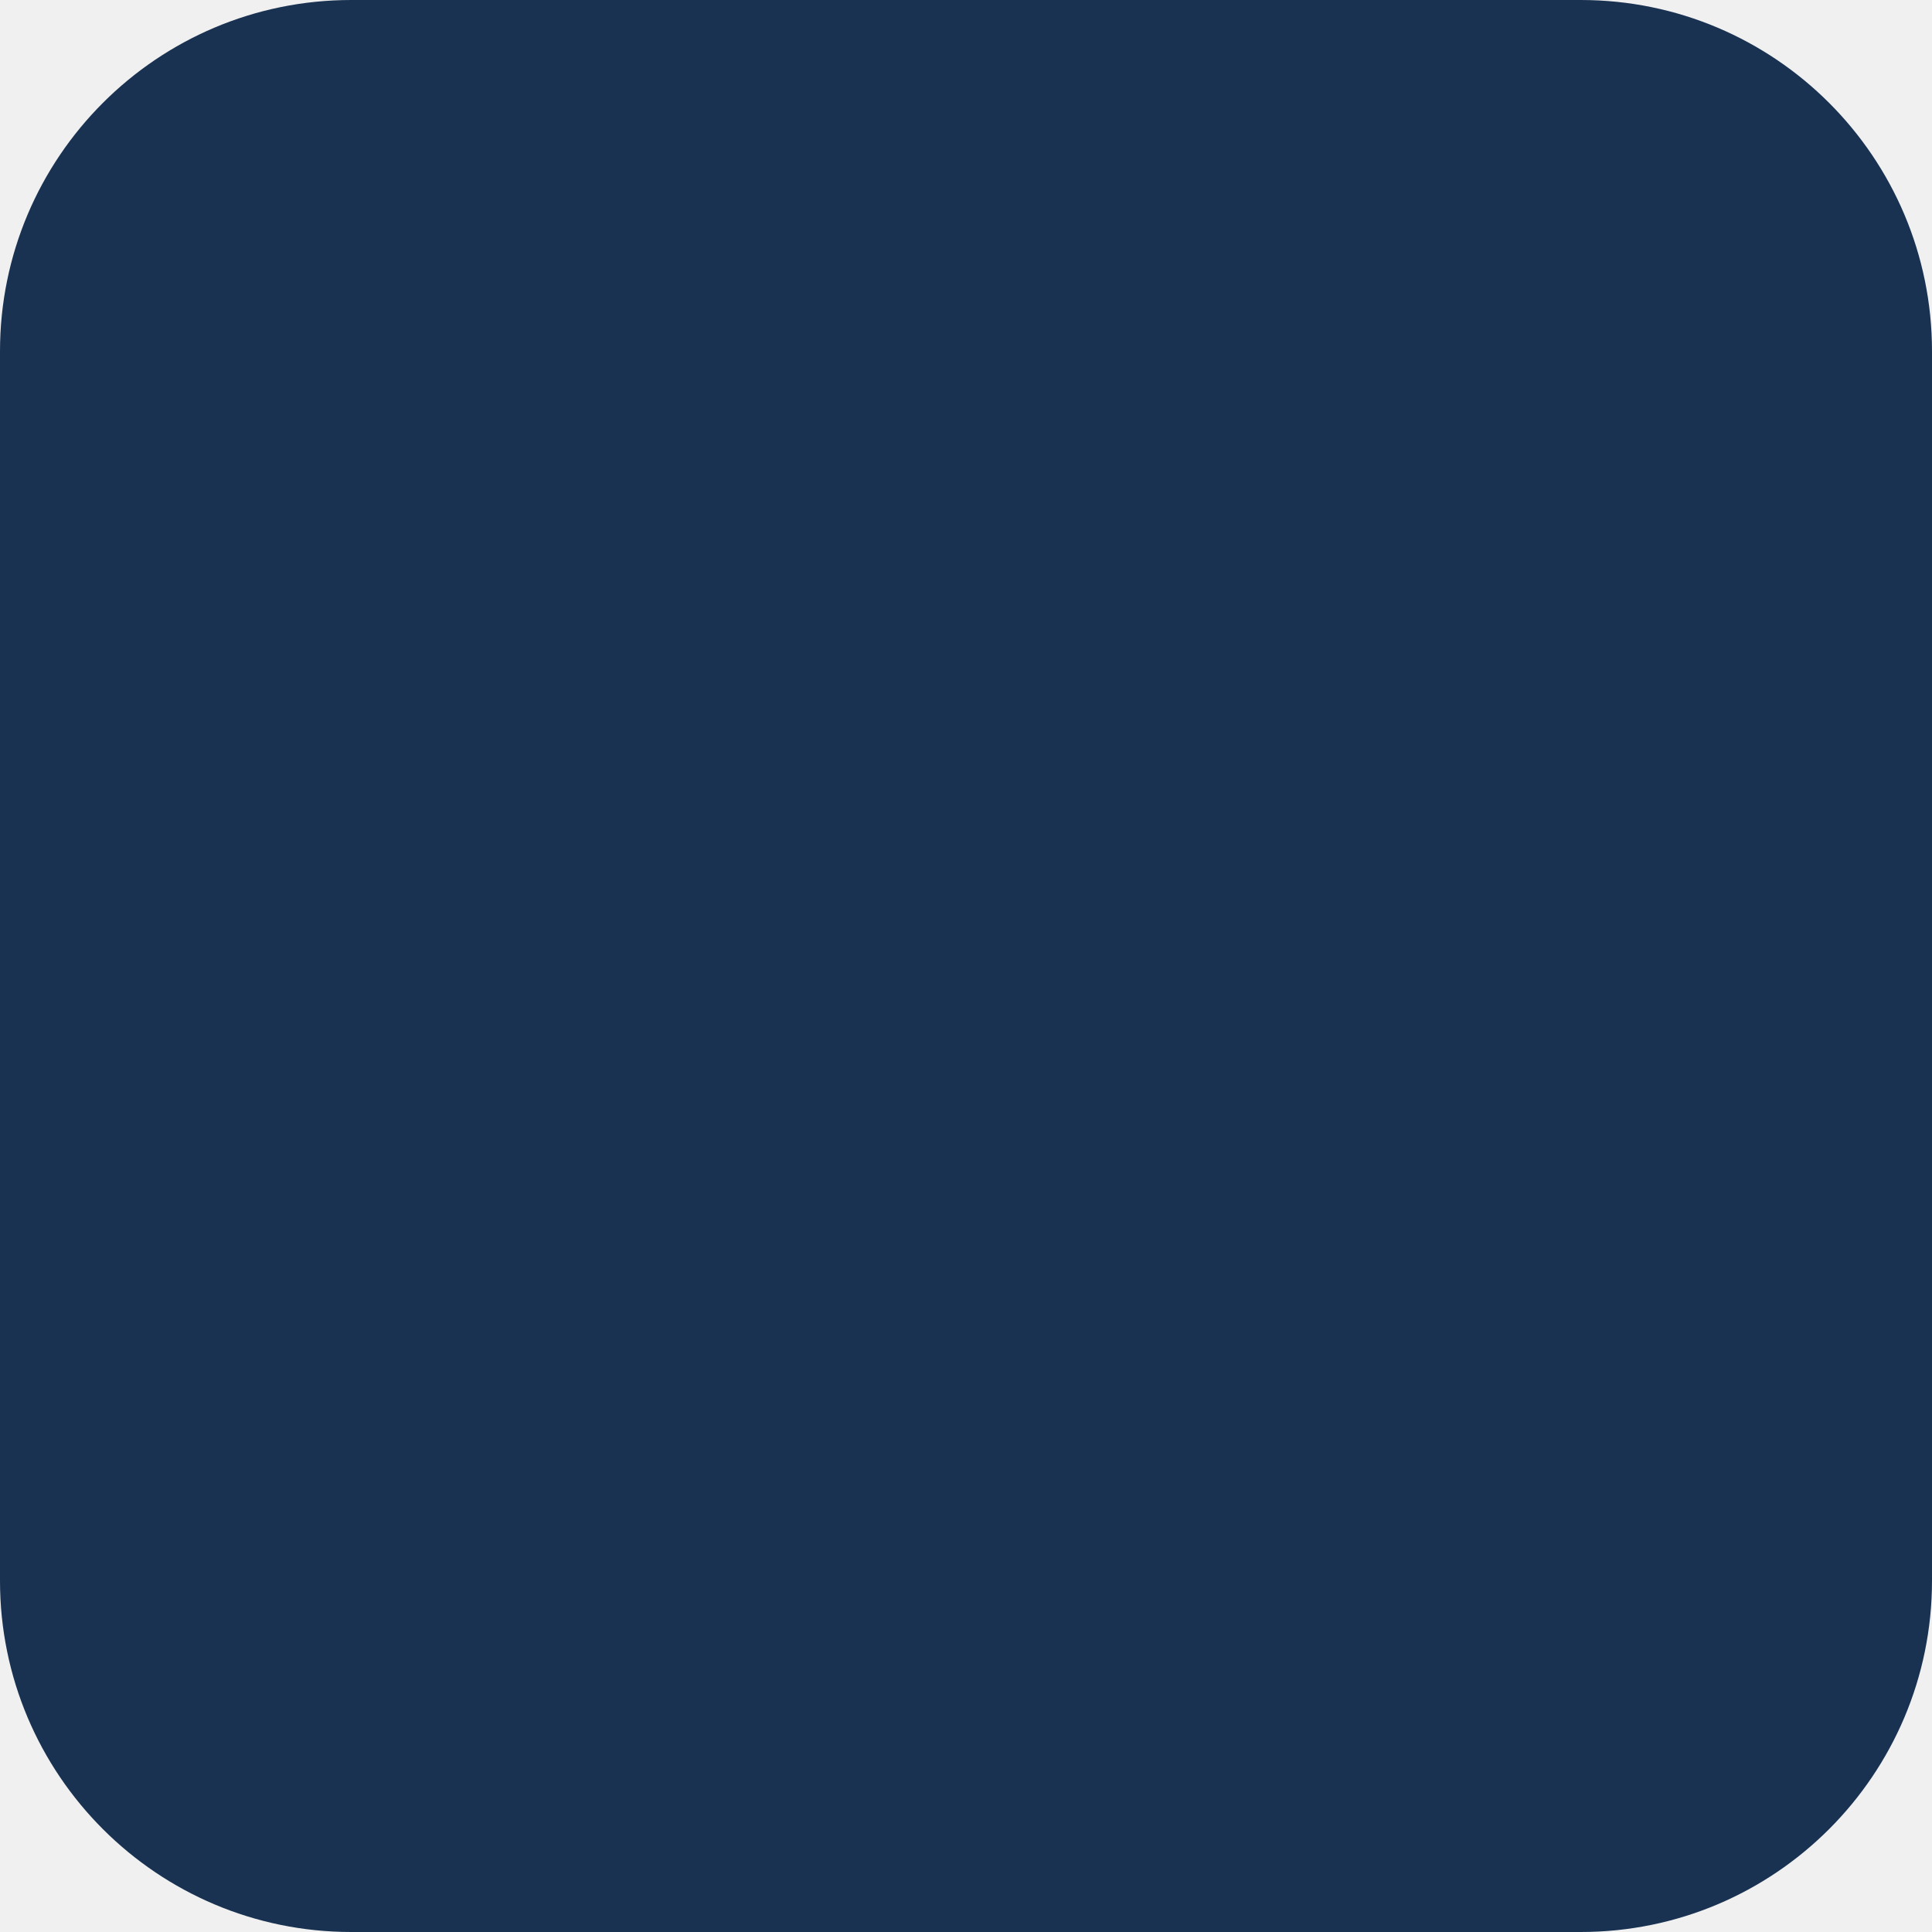
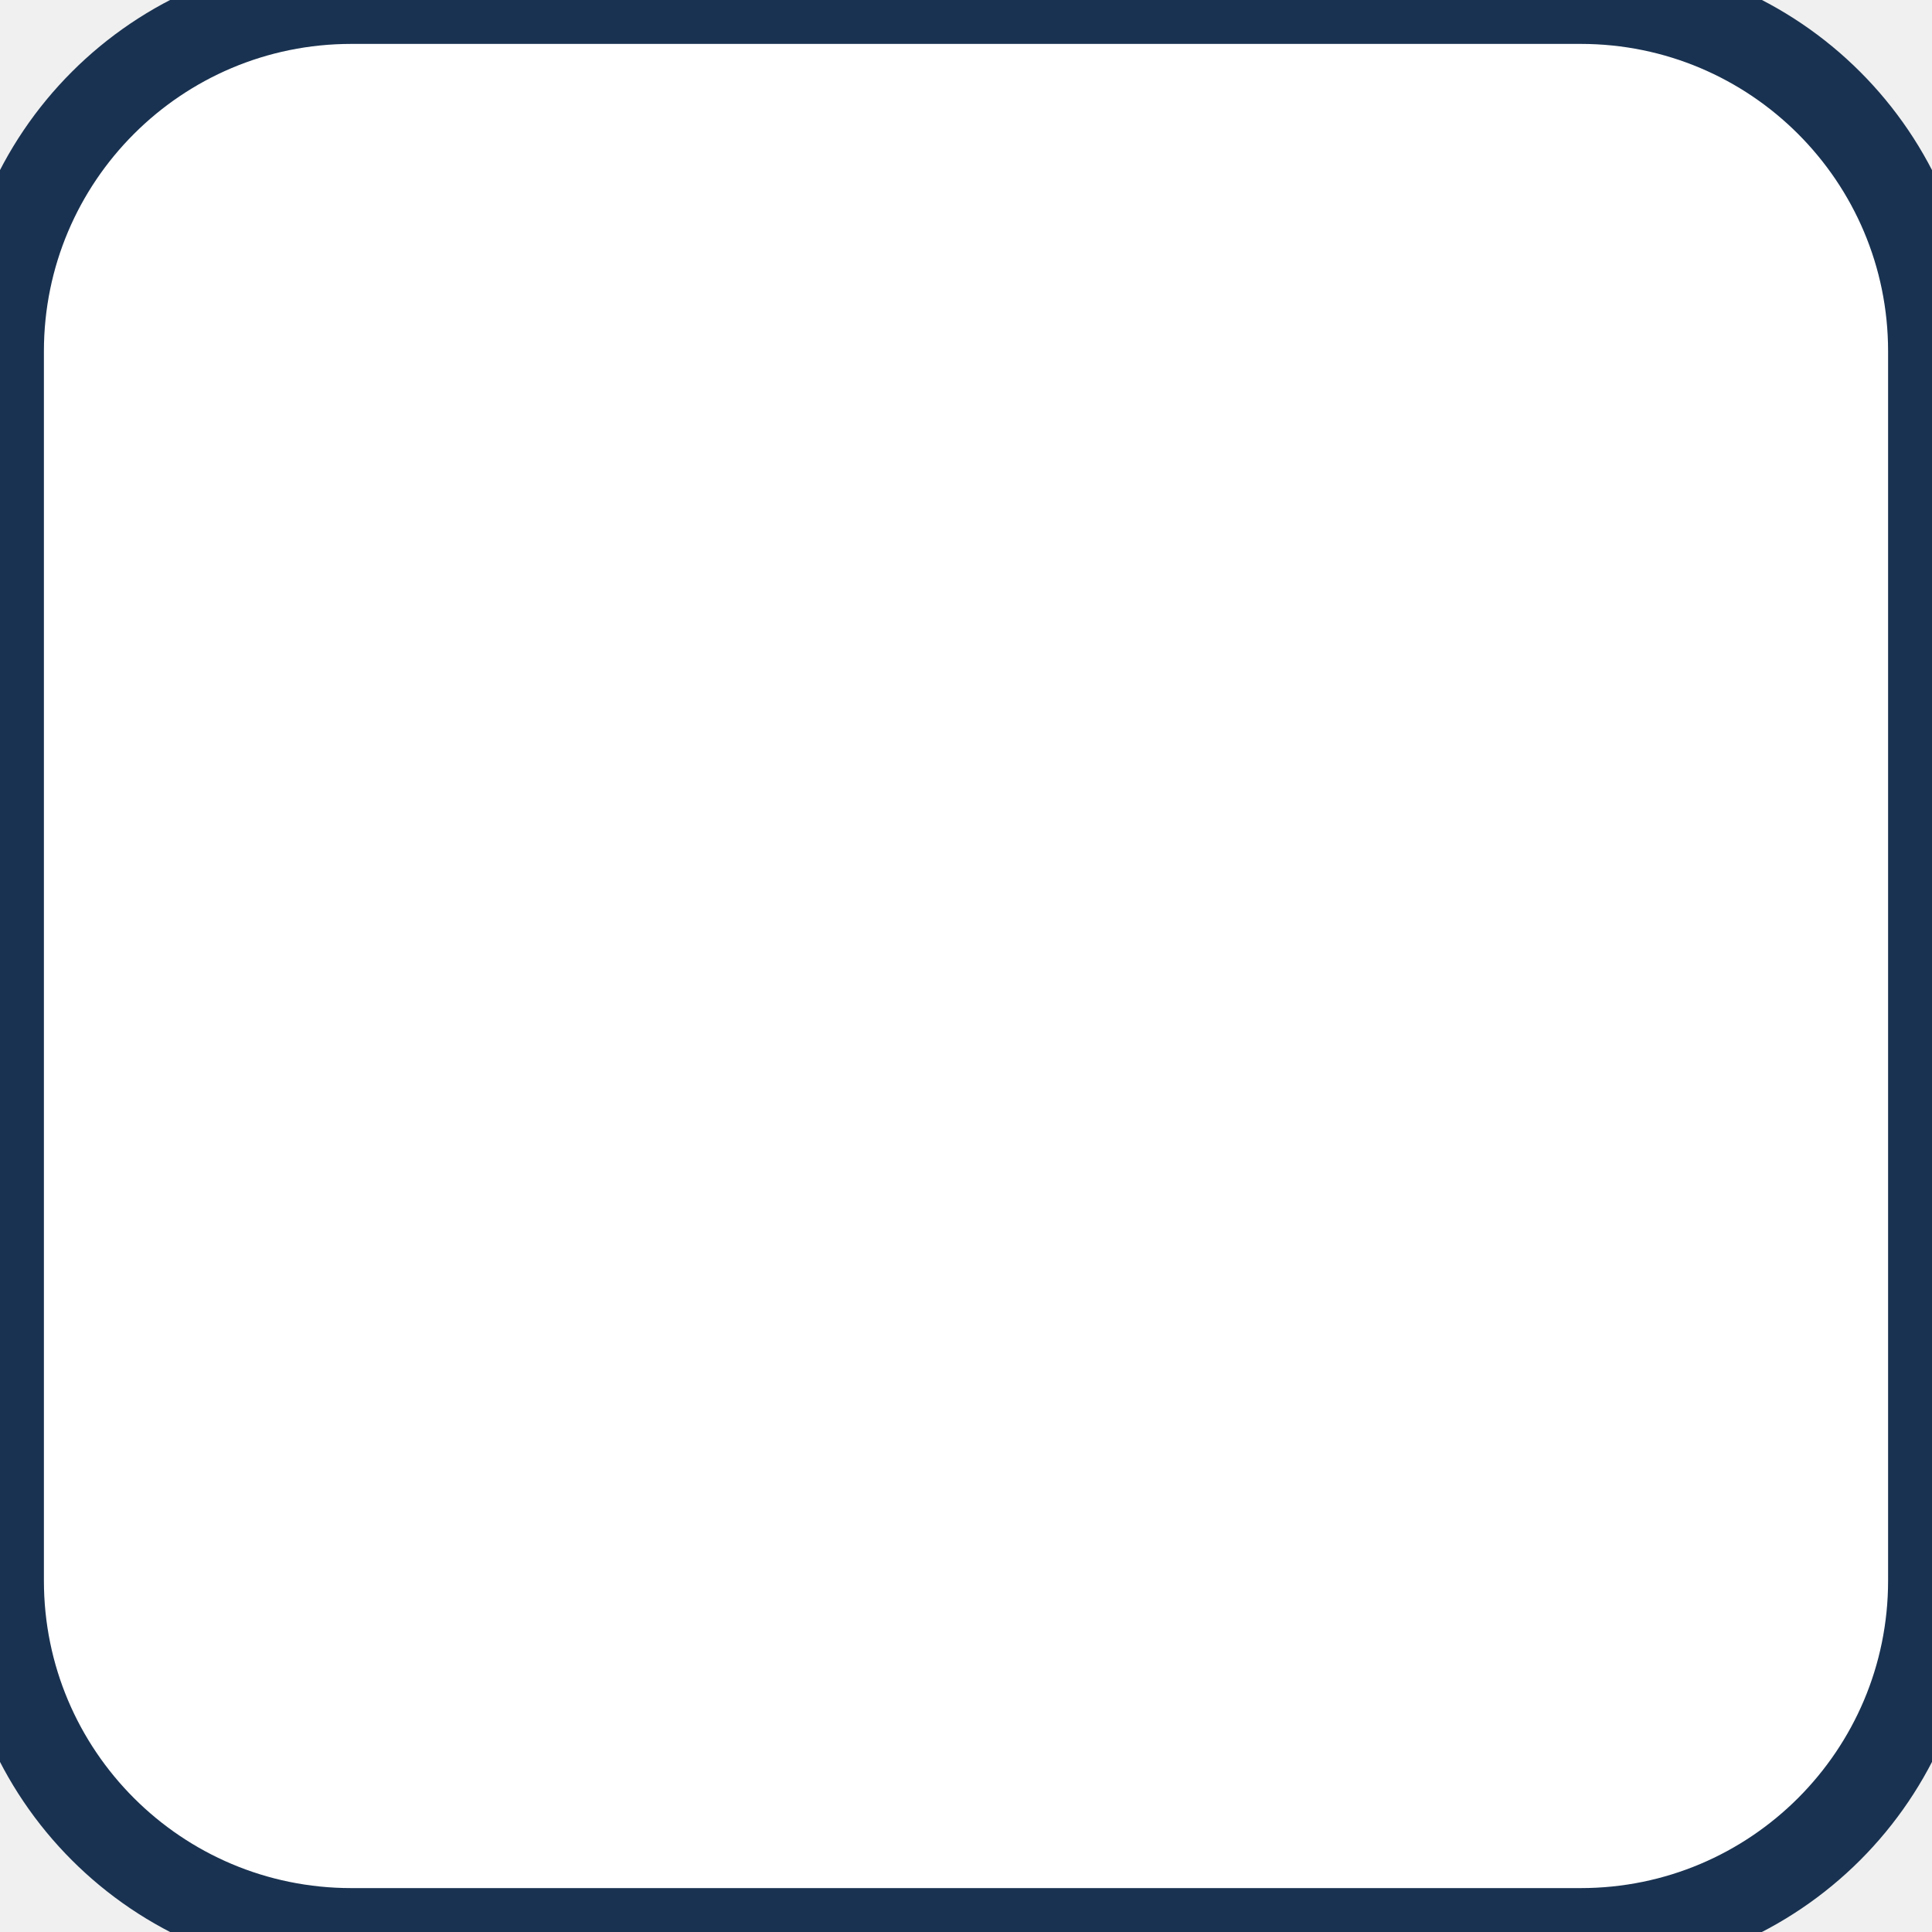
<svg xmlns="http://www.w3.org/2000/svg" width="22px" height="22px" viewBox="0 0 22 22" version="1.1">
-   <g id="Symbols" stroke="none" stroke-width="1" fill="none" fill-rule="evenodd">
-     <g id="Rectangle" fill="#193251">
+   <g id="Symbols" stroke="#193251" stroke-width="1" fill="" fill-rule="evenodd">
+     <g id="Rectangle" fill="#fff">
      <rect id="Rectangle-Copy-6" transform="translate(11, 11) rotate(-90) translate(-11, -11) " x="0" y="0" width="22" height="22" rx="4" />
    </g>
  </g>
</svg>
